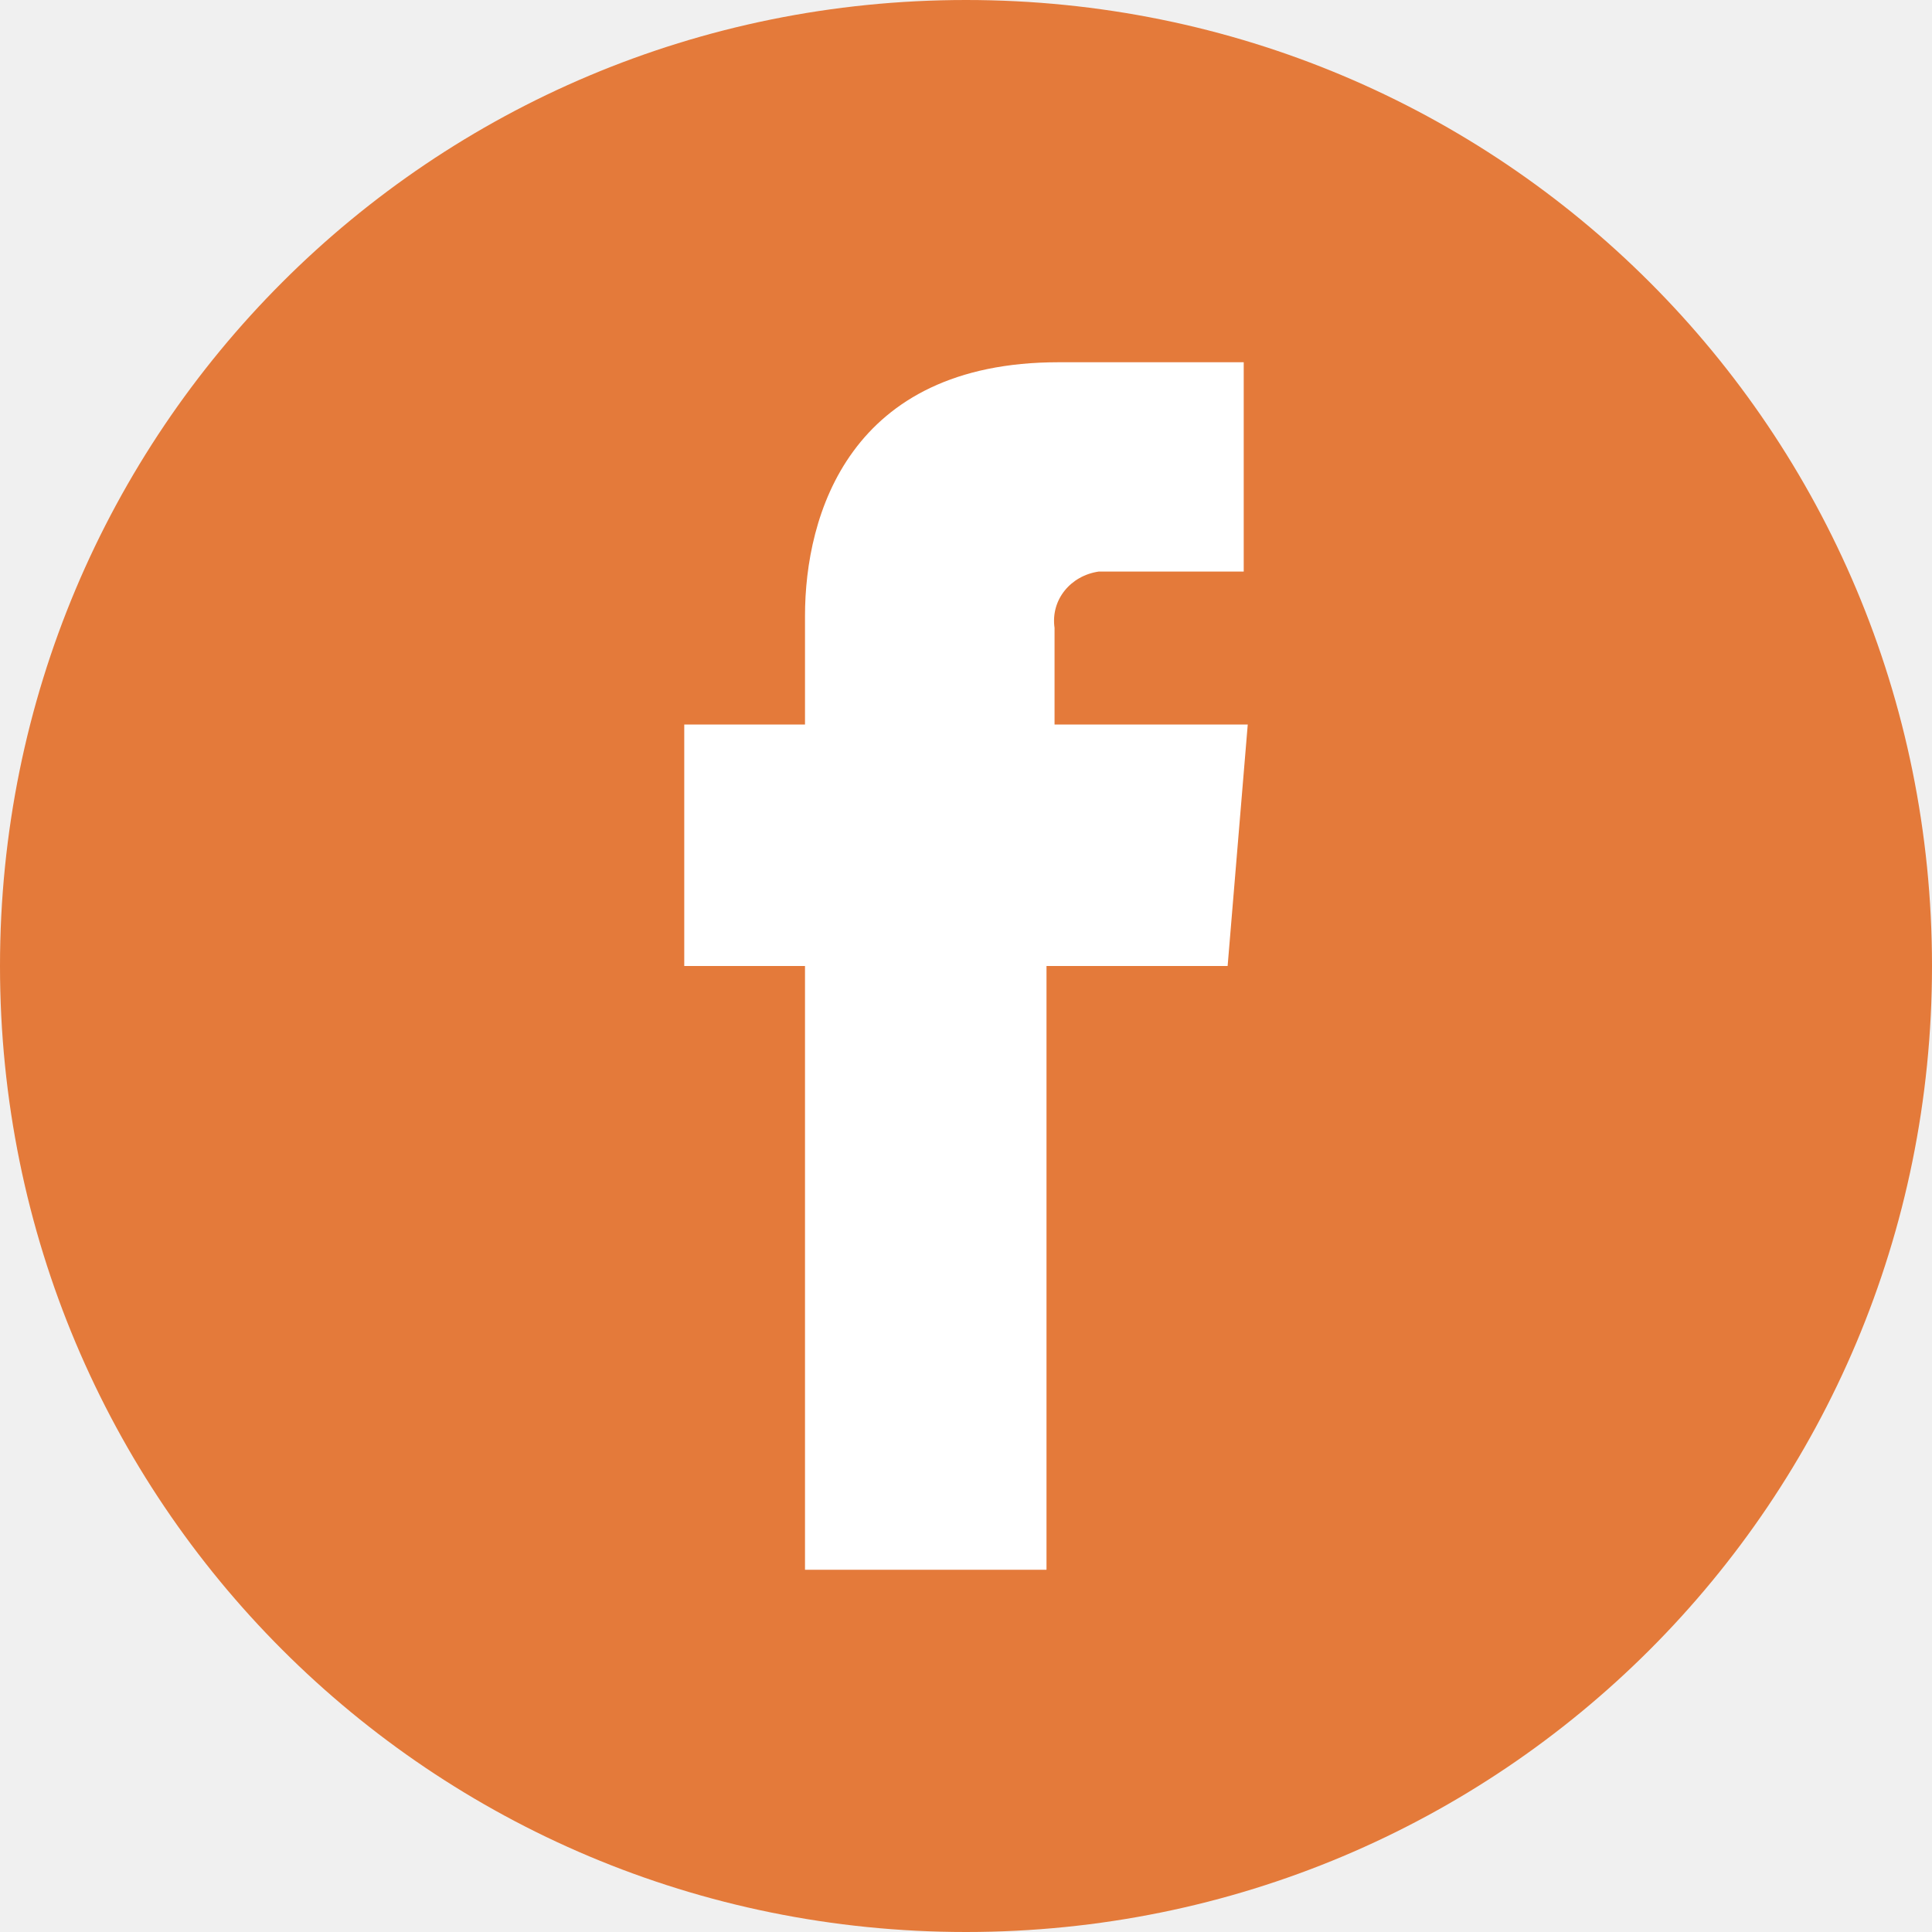
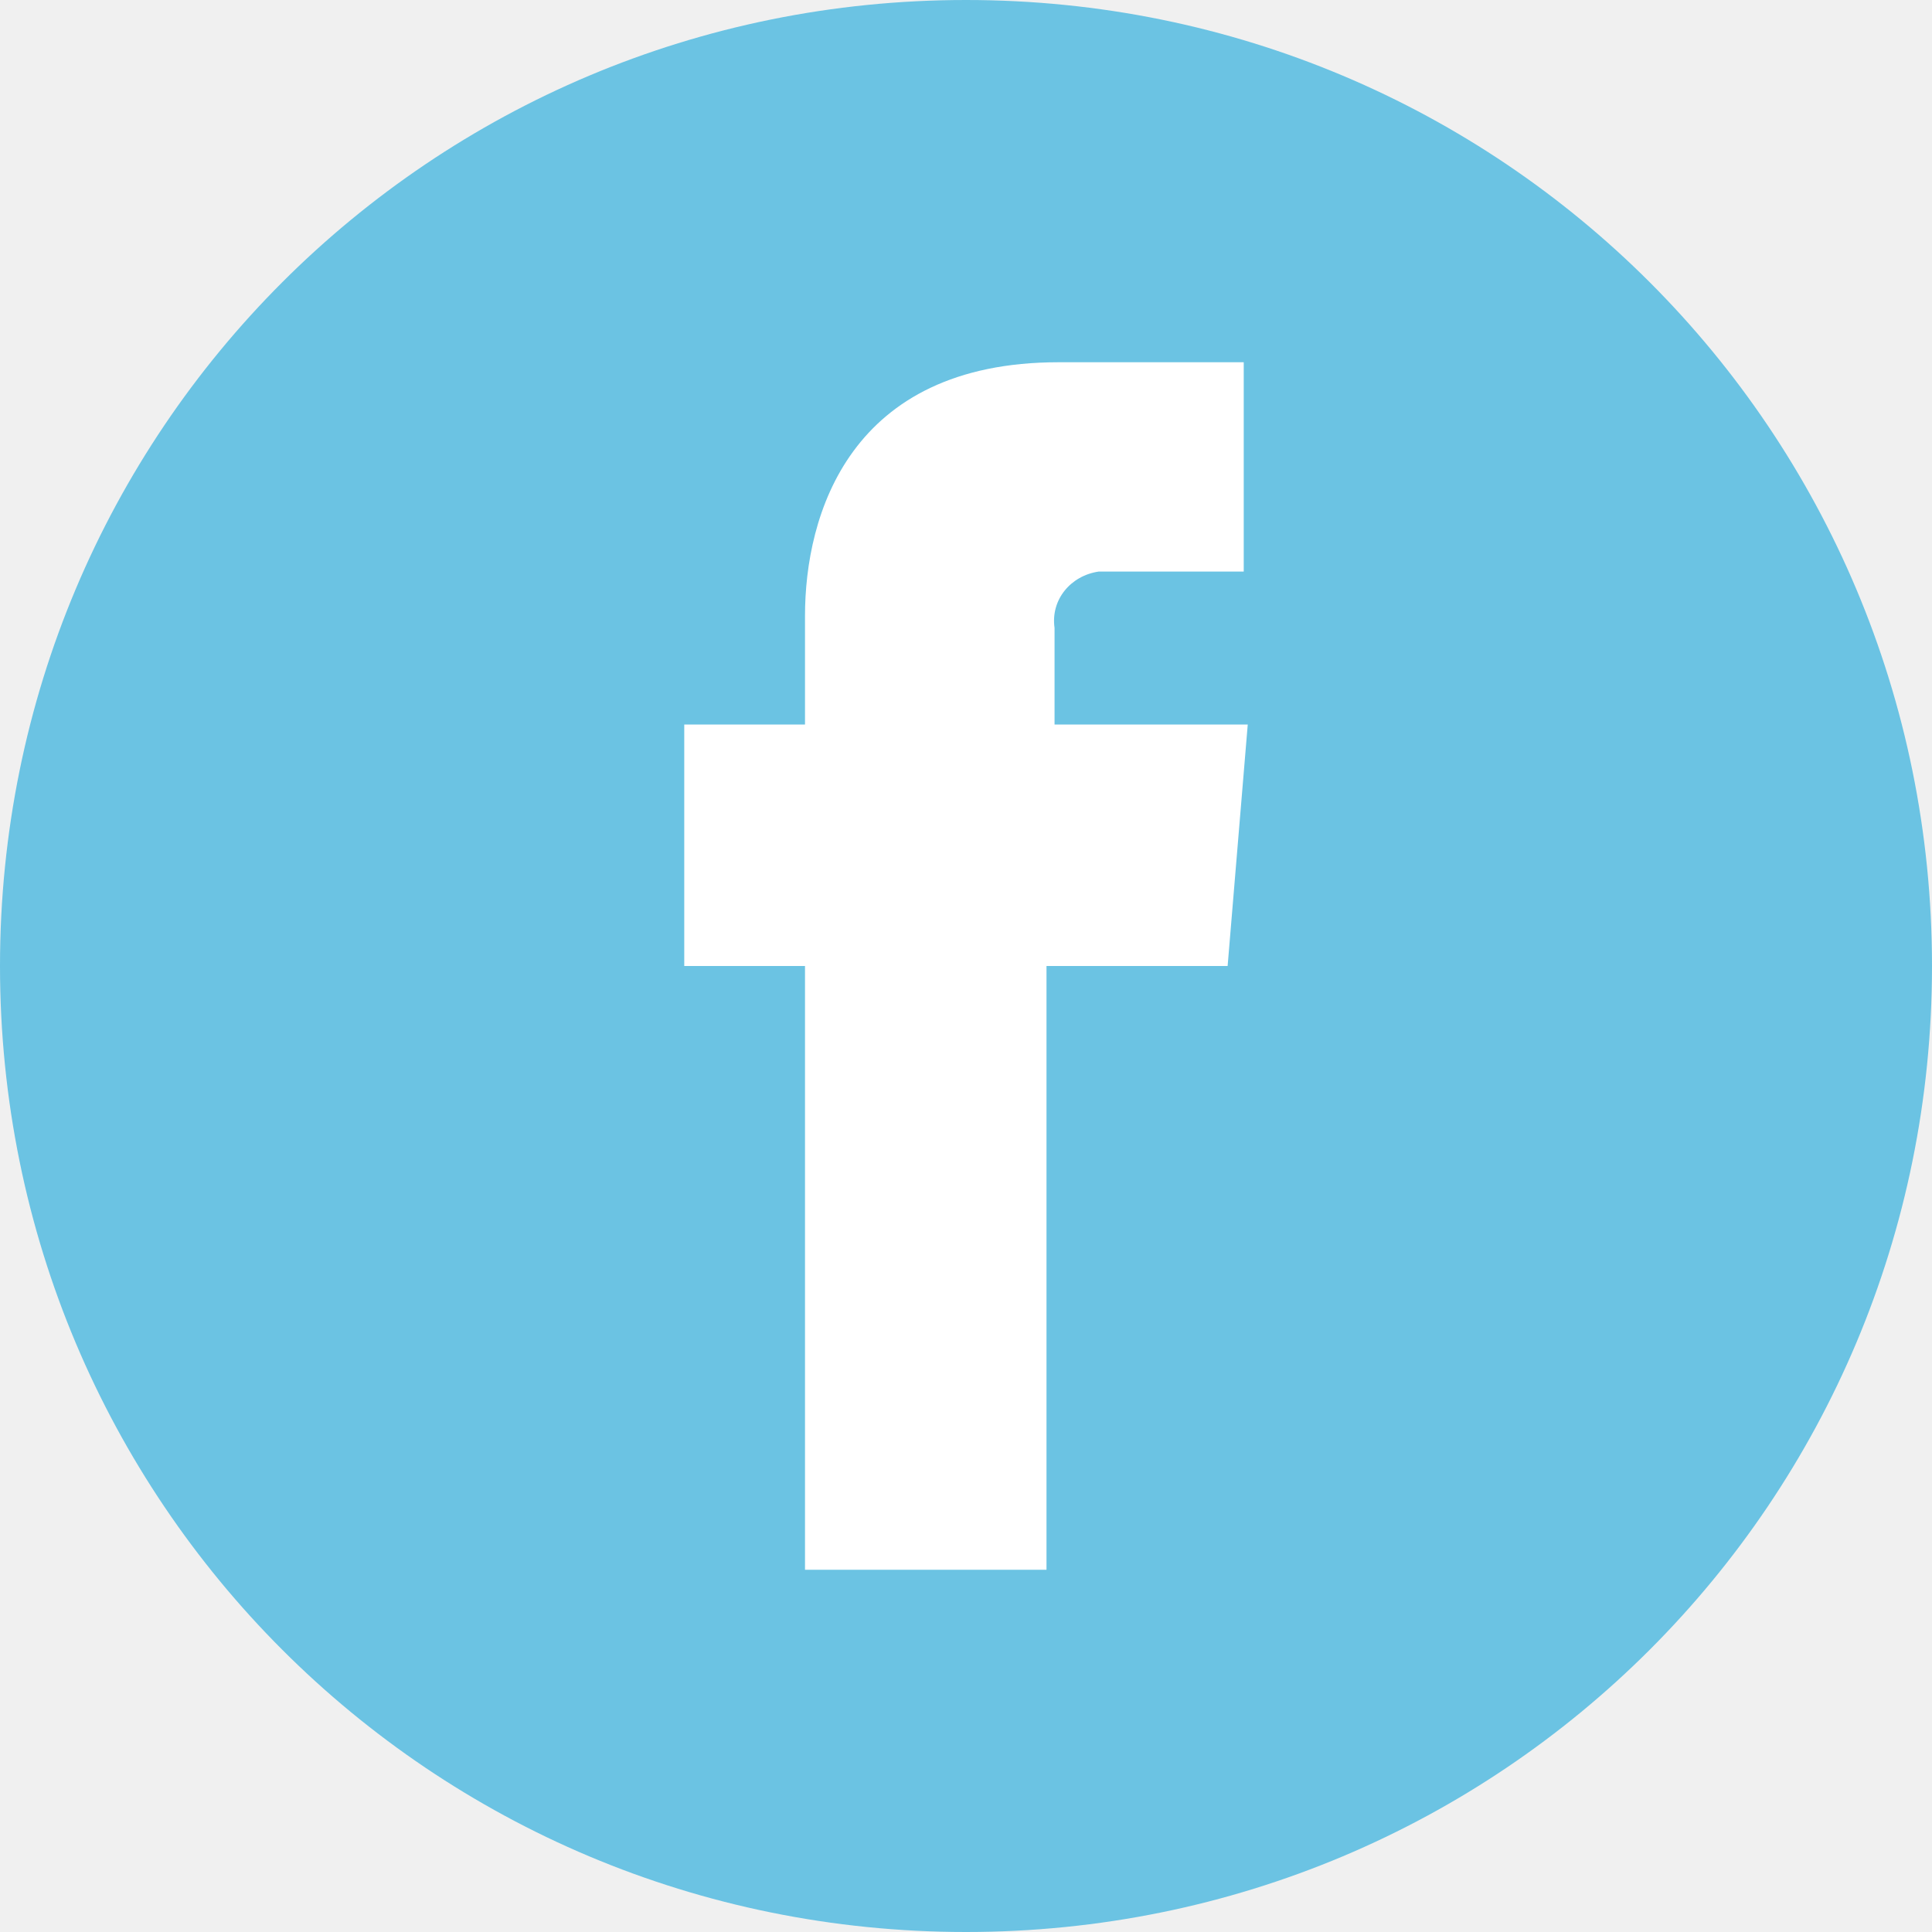
<svg xmlns="http://www.w3.org/2000/svg" version="1.1" id="iconSocialMedia" x="0px" y="0px" viewBox="0 0 48 48" style="enable-background:new 0 0 48 48;" xml:space="preserve">
  <style type="text/css">
- 	.st0{fill:#E47A3A;}
- 	.st1{fill:#FFFFFF;}
- </style>
+ 		.st0{fill:#6bc3e3;}
+ 		.st1{fill:#FFFFFF;}
+ 	</style>
  <g id="facebook-icon">
    <path class="st0" d="M48,24c0,13.3-10.7,24-24,24S0,37.3,0,24S10.7,0,24,0S48,10.7,48,24z" />
-     <path id="white" class="st1" d="M20,39h6V24h4.5l0.5-6h-4.8v-2.4c-0.1-0.7,0.4-1.3,1.1-1.4c0.1,0,0.2,0,0.2,0h3.4V9h-4.6   c-5.2,0-6.3,3.8-6.3,6.3V18h-3v6h3V39z" />
+     <path id="white" class="st1" d="M20,39h6V24h4.5l0.5-6h-4.8v-2.4c-0.1-0.7,0.4-1.3,1.1-1.4c0.1,0,0.2,0,0.2,0h3.4V9h-4.6    c-5.2,0-6.3,3.8-6.3,6.3V18h-3v6h3V39z" />
  </g>
</svg>
